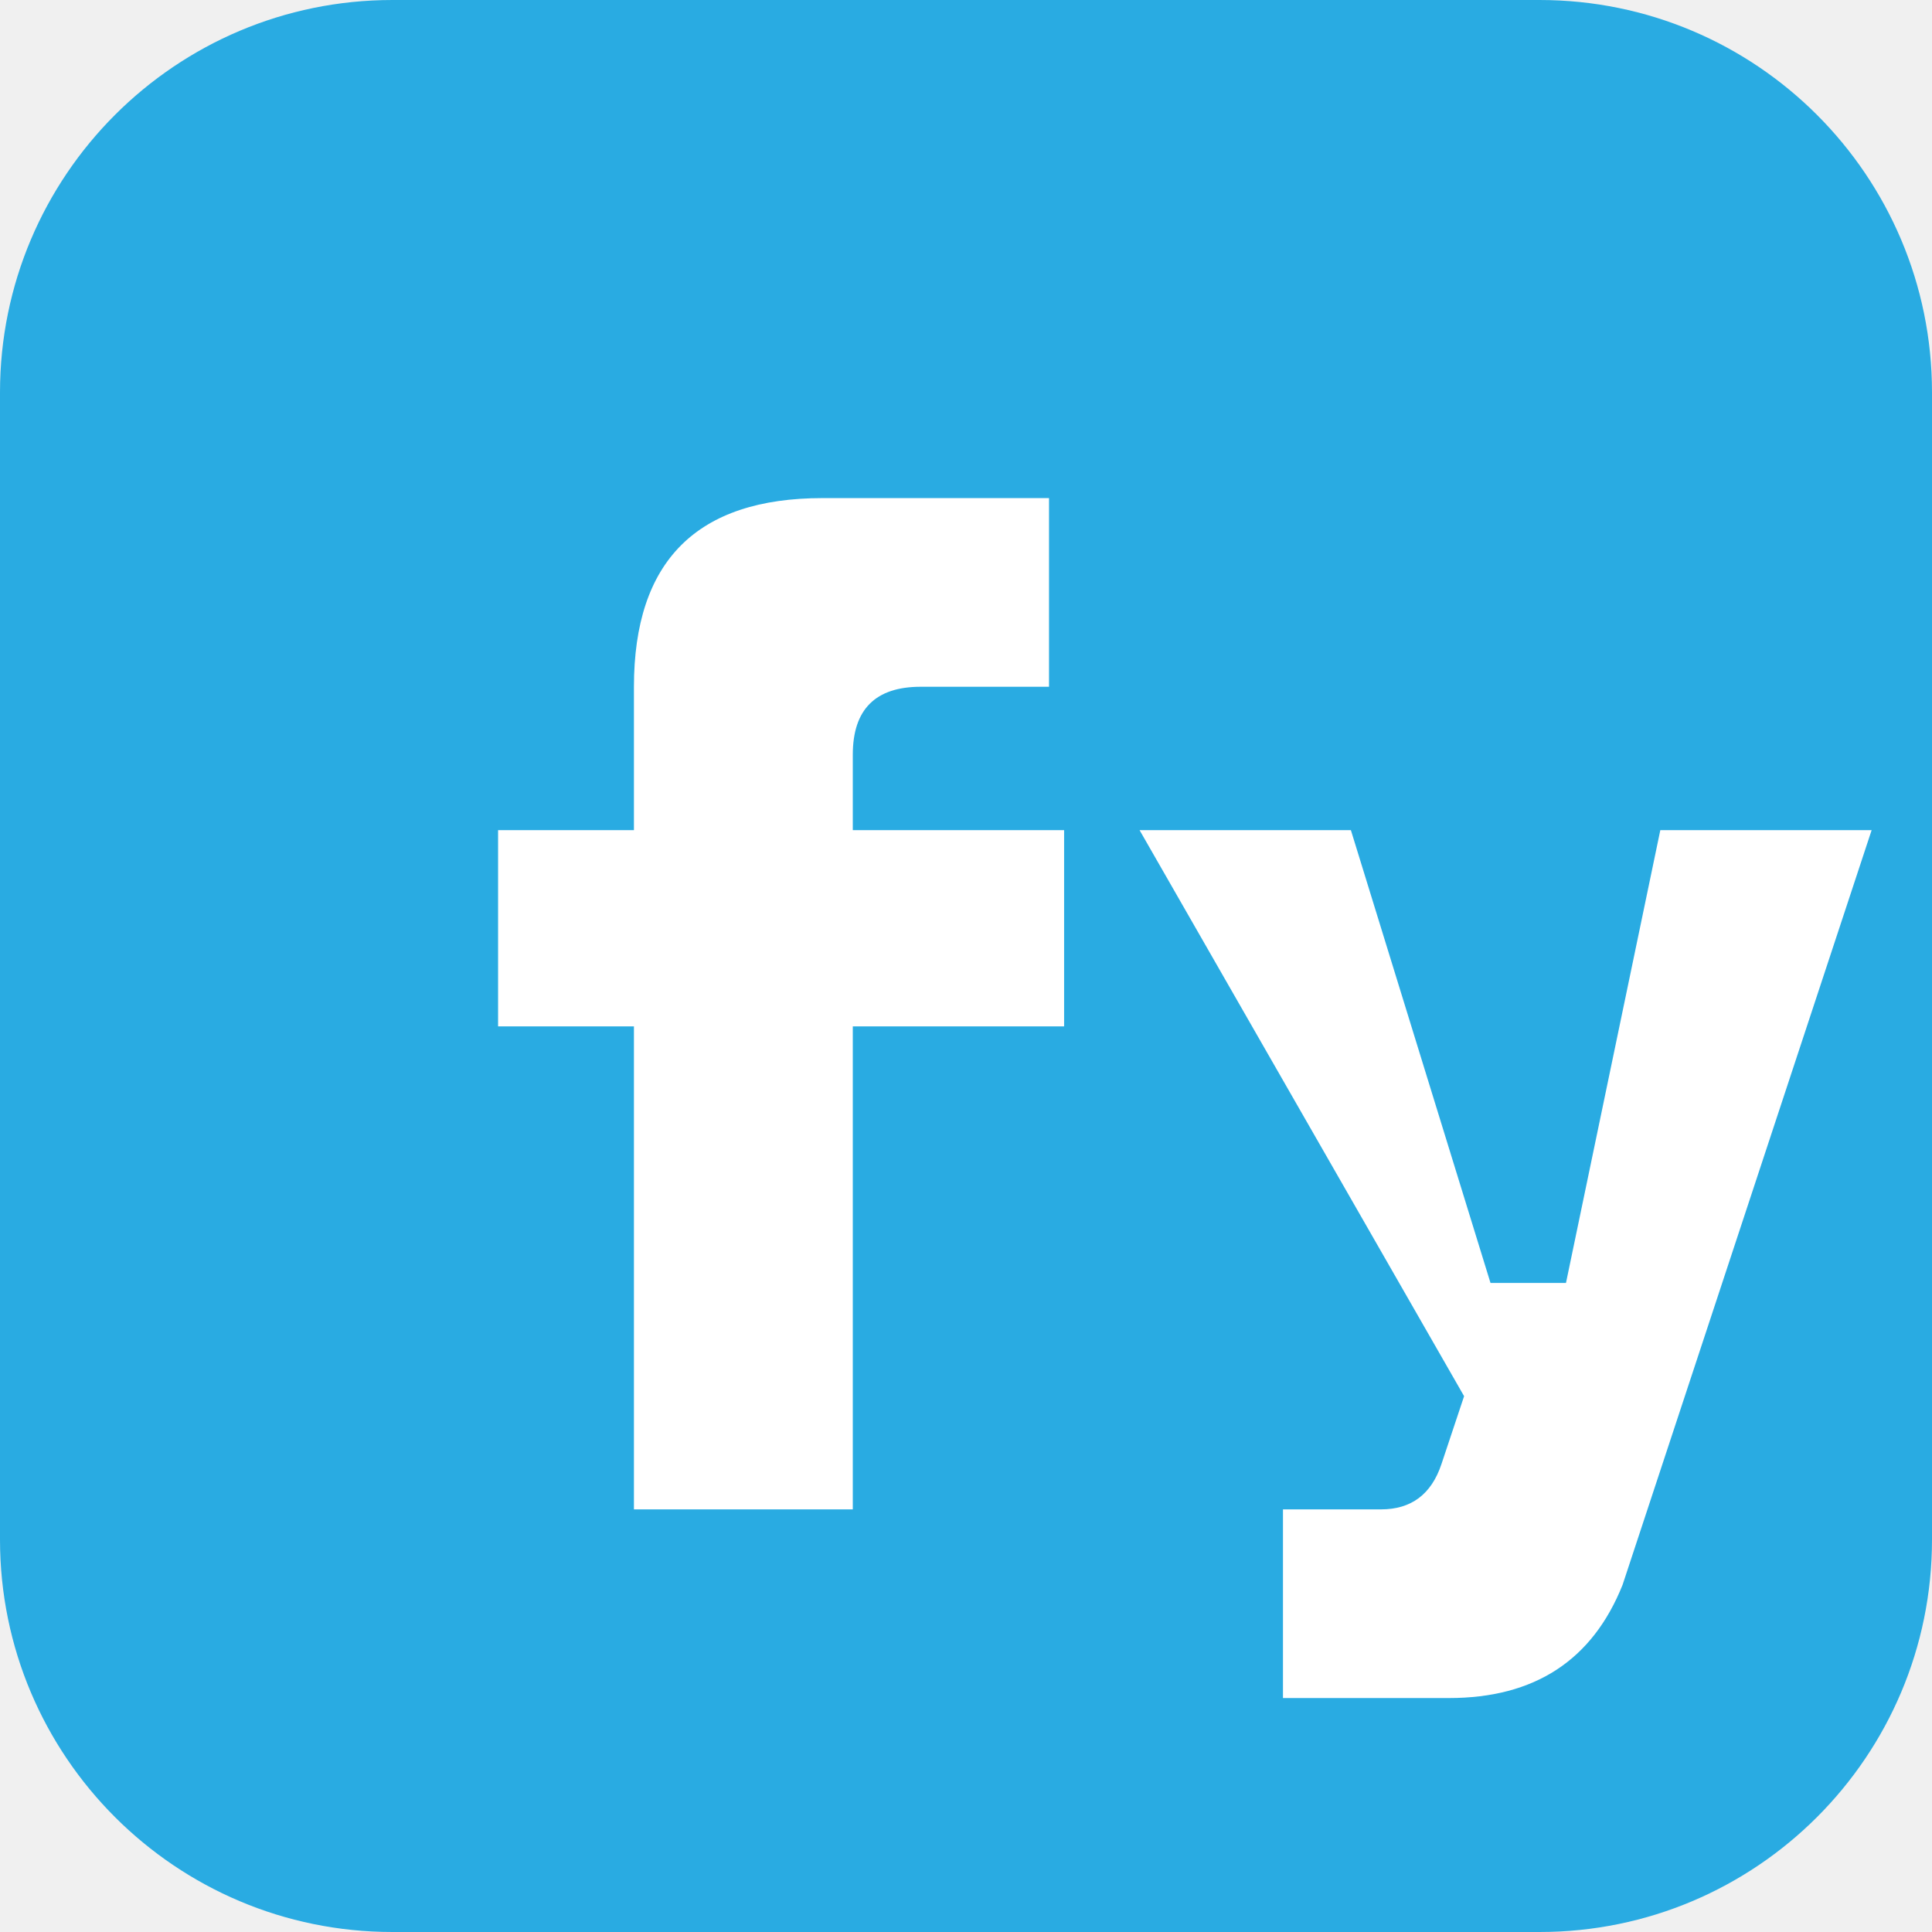
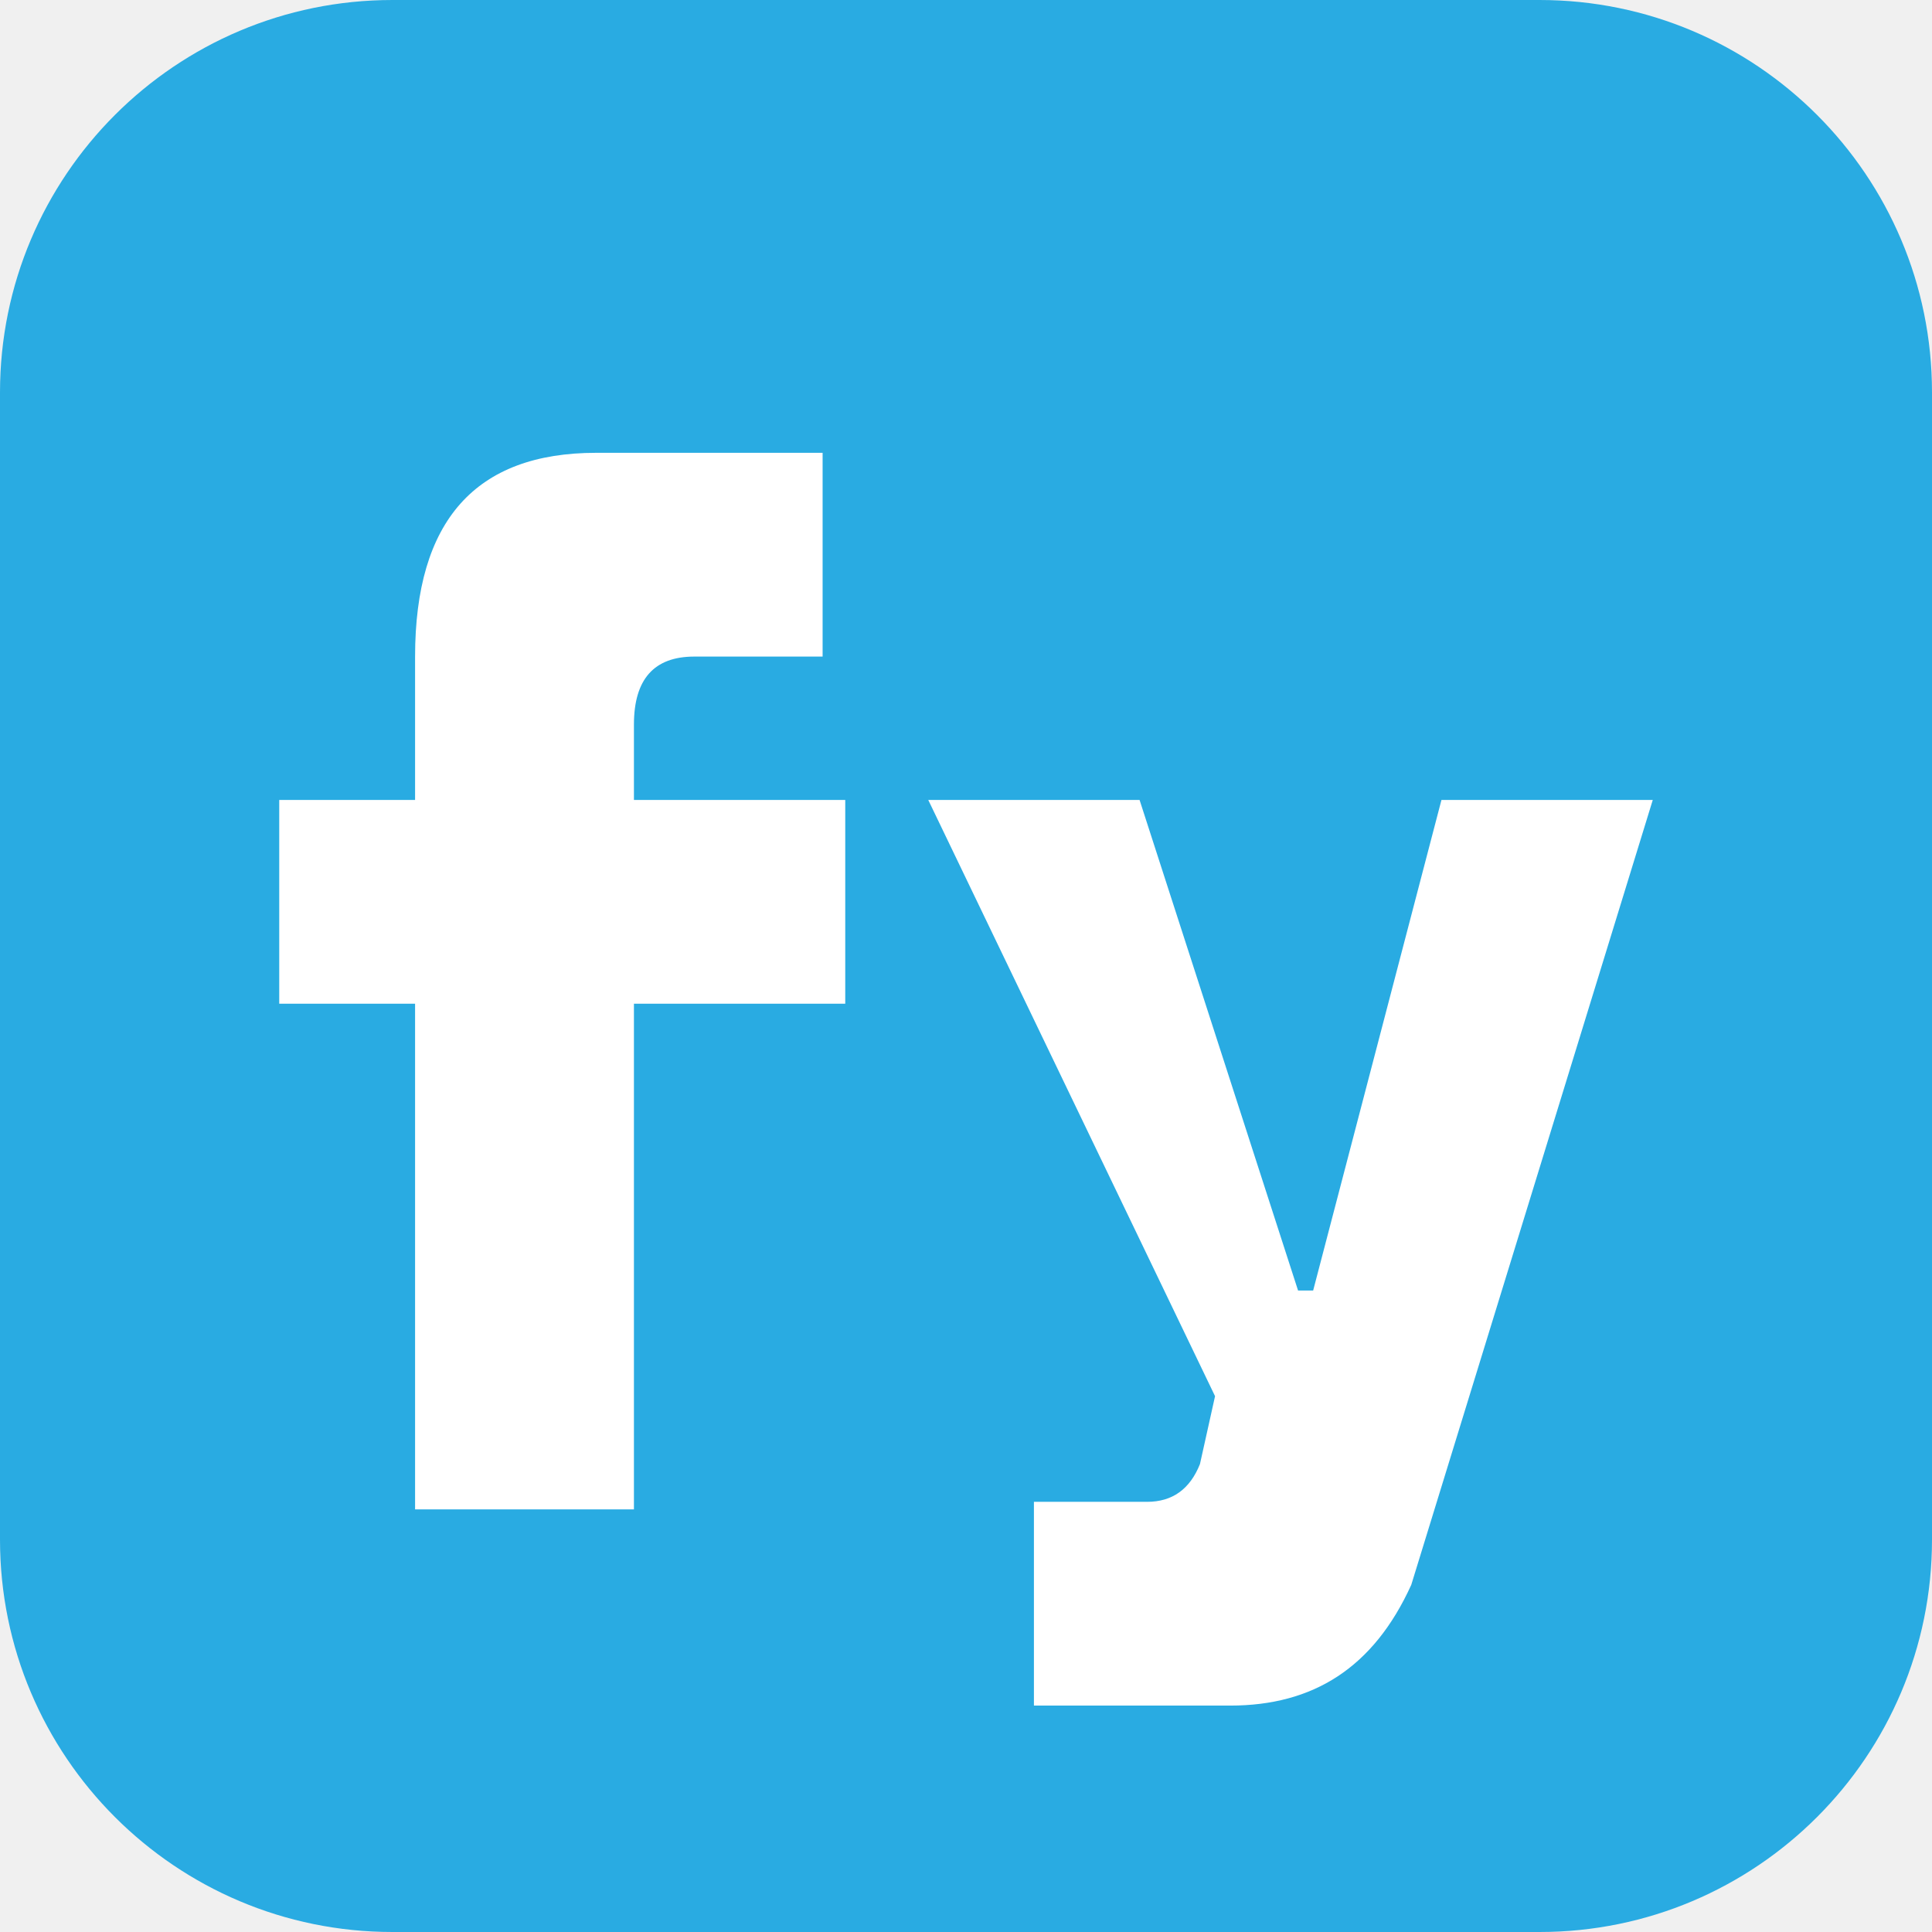
<svg xmlns="http://www.w3.org/2000/svg" viewBox="0 0 512 512" shape-rendering="geometricPrecision">
  <rect width="512" height="512" rx="104" ry="104" fill="#29ABE2" />
  <g fill="#ffffff">
-     <path d="M 278 132              L 278 182              L 244 182              Q 226 182 226 200              L 226 220              L 282 220              L 282 272              L 226 272              L 226 400              L 168 400              L 168 272              L 132 272              L 132 220              L 168 220              L 168 182              Q 168 132 218 132              Z" />
-     <path d="M 302 220              L 358 220              L 395 340              L 415 340              L 440 220              L 496 220              L 430 420              Q 418 450 384 450              L 340 450              L 340 400              L 366 400              Q 378 400 382 388              L 388 370              L 302 220              Z" />
+     <path d="M 218 120              L 218 174              L 184 174              Q 168 174 168 192              L 168 212              L 224 212              L 224 266              L 168 266              L 168 400              L 110 400              L 110 266              L 74 266              L 74 212              L 110 212              L 110 174              Q 110 120 158 120              Z" />
+     <path d="M 246 212              L 302 212              L 344 342              L 348 342              L 382 212              L 438 212              L 374 420              C 364 442 348 452 326 452              L 274 452              L 274 398              L 304 398              Q 314 398 318 388              L 322 370              L 246 212              Z" />
  </g>
</svg>
